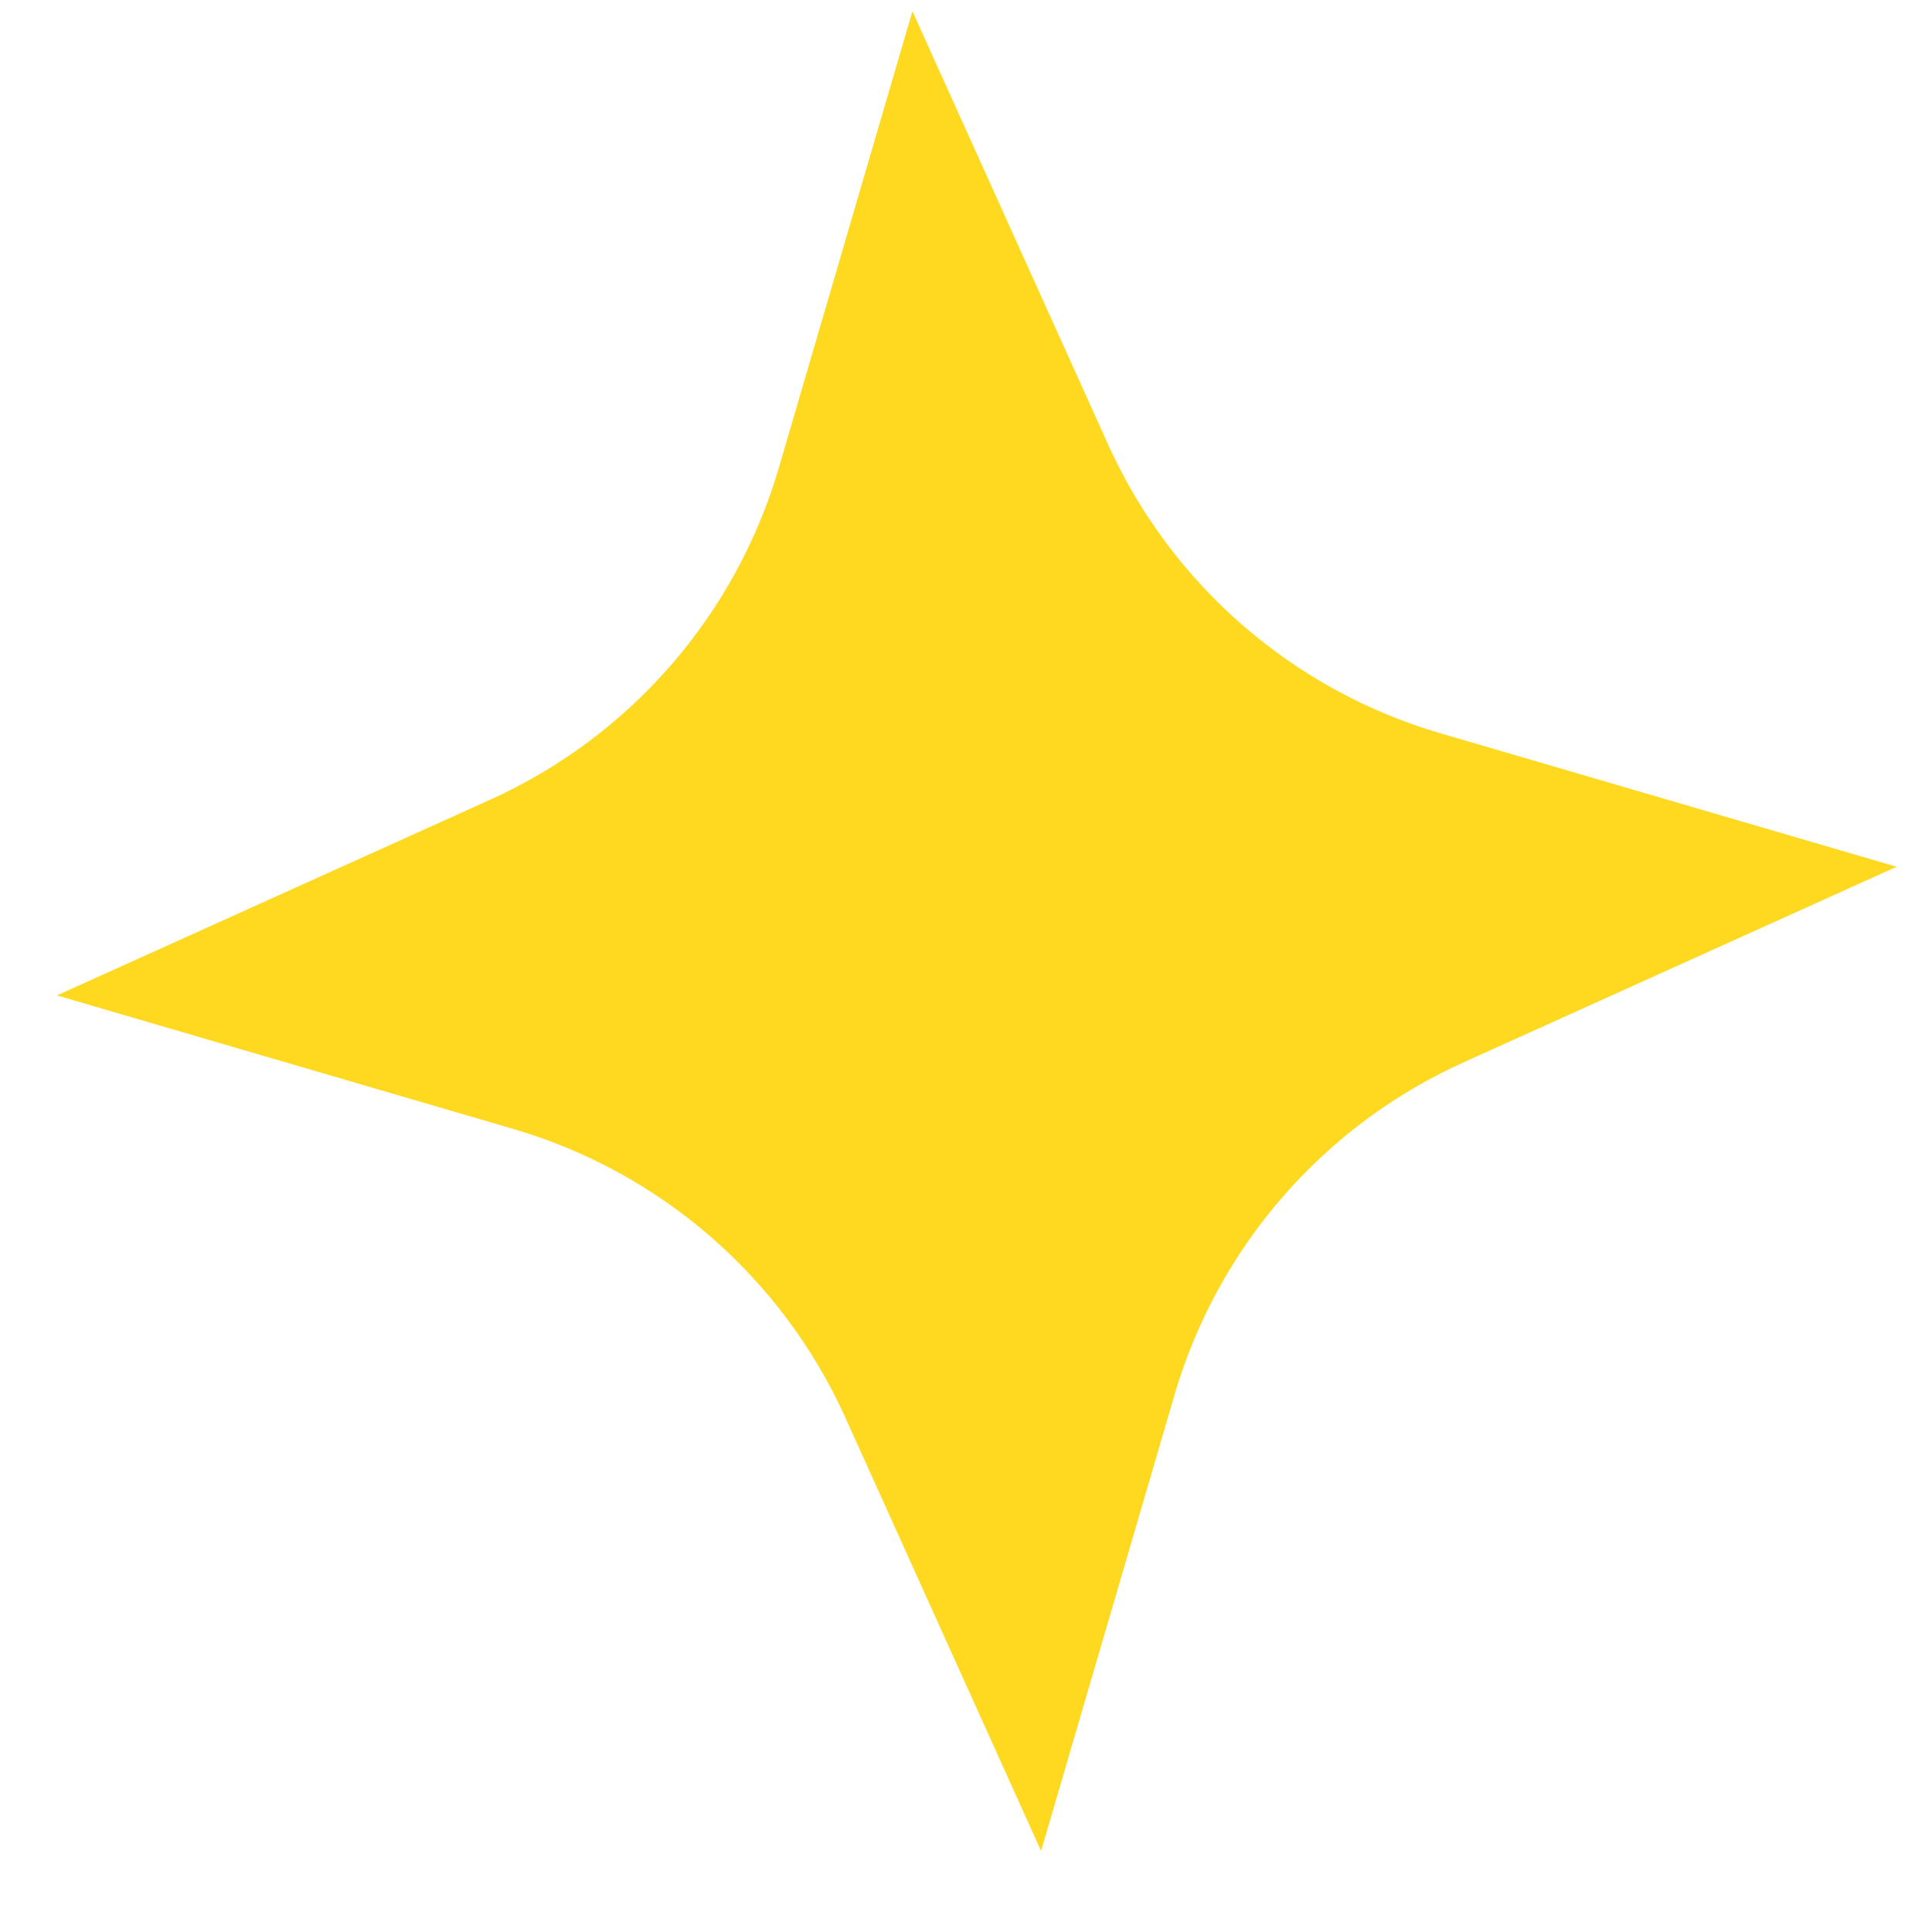
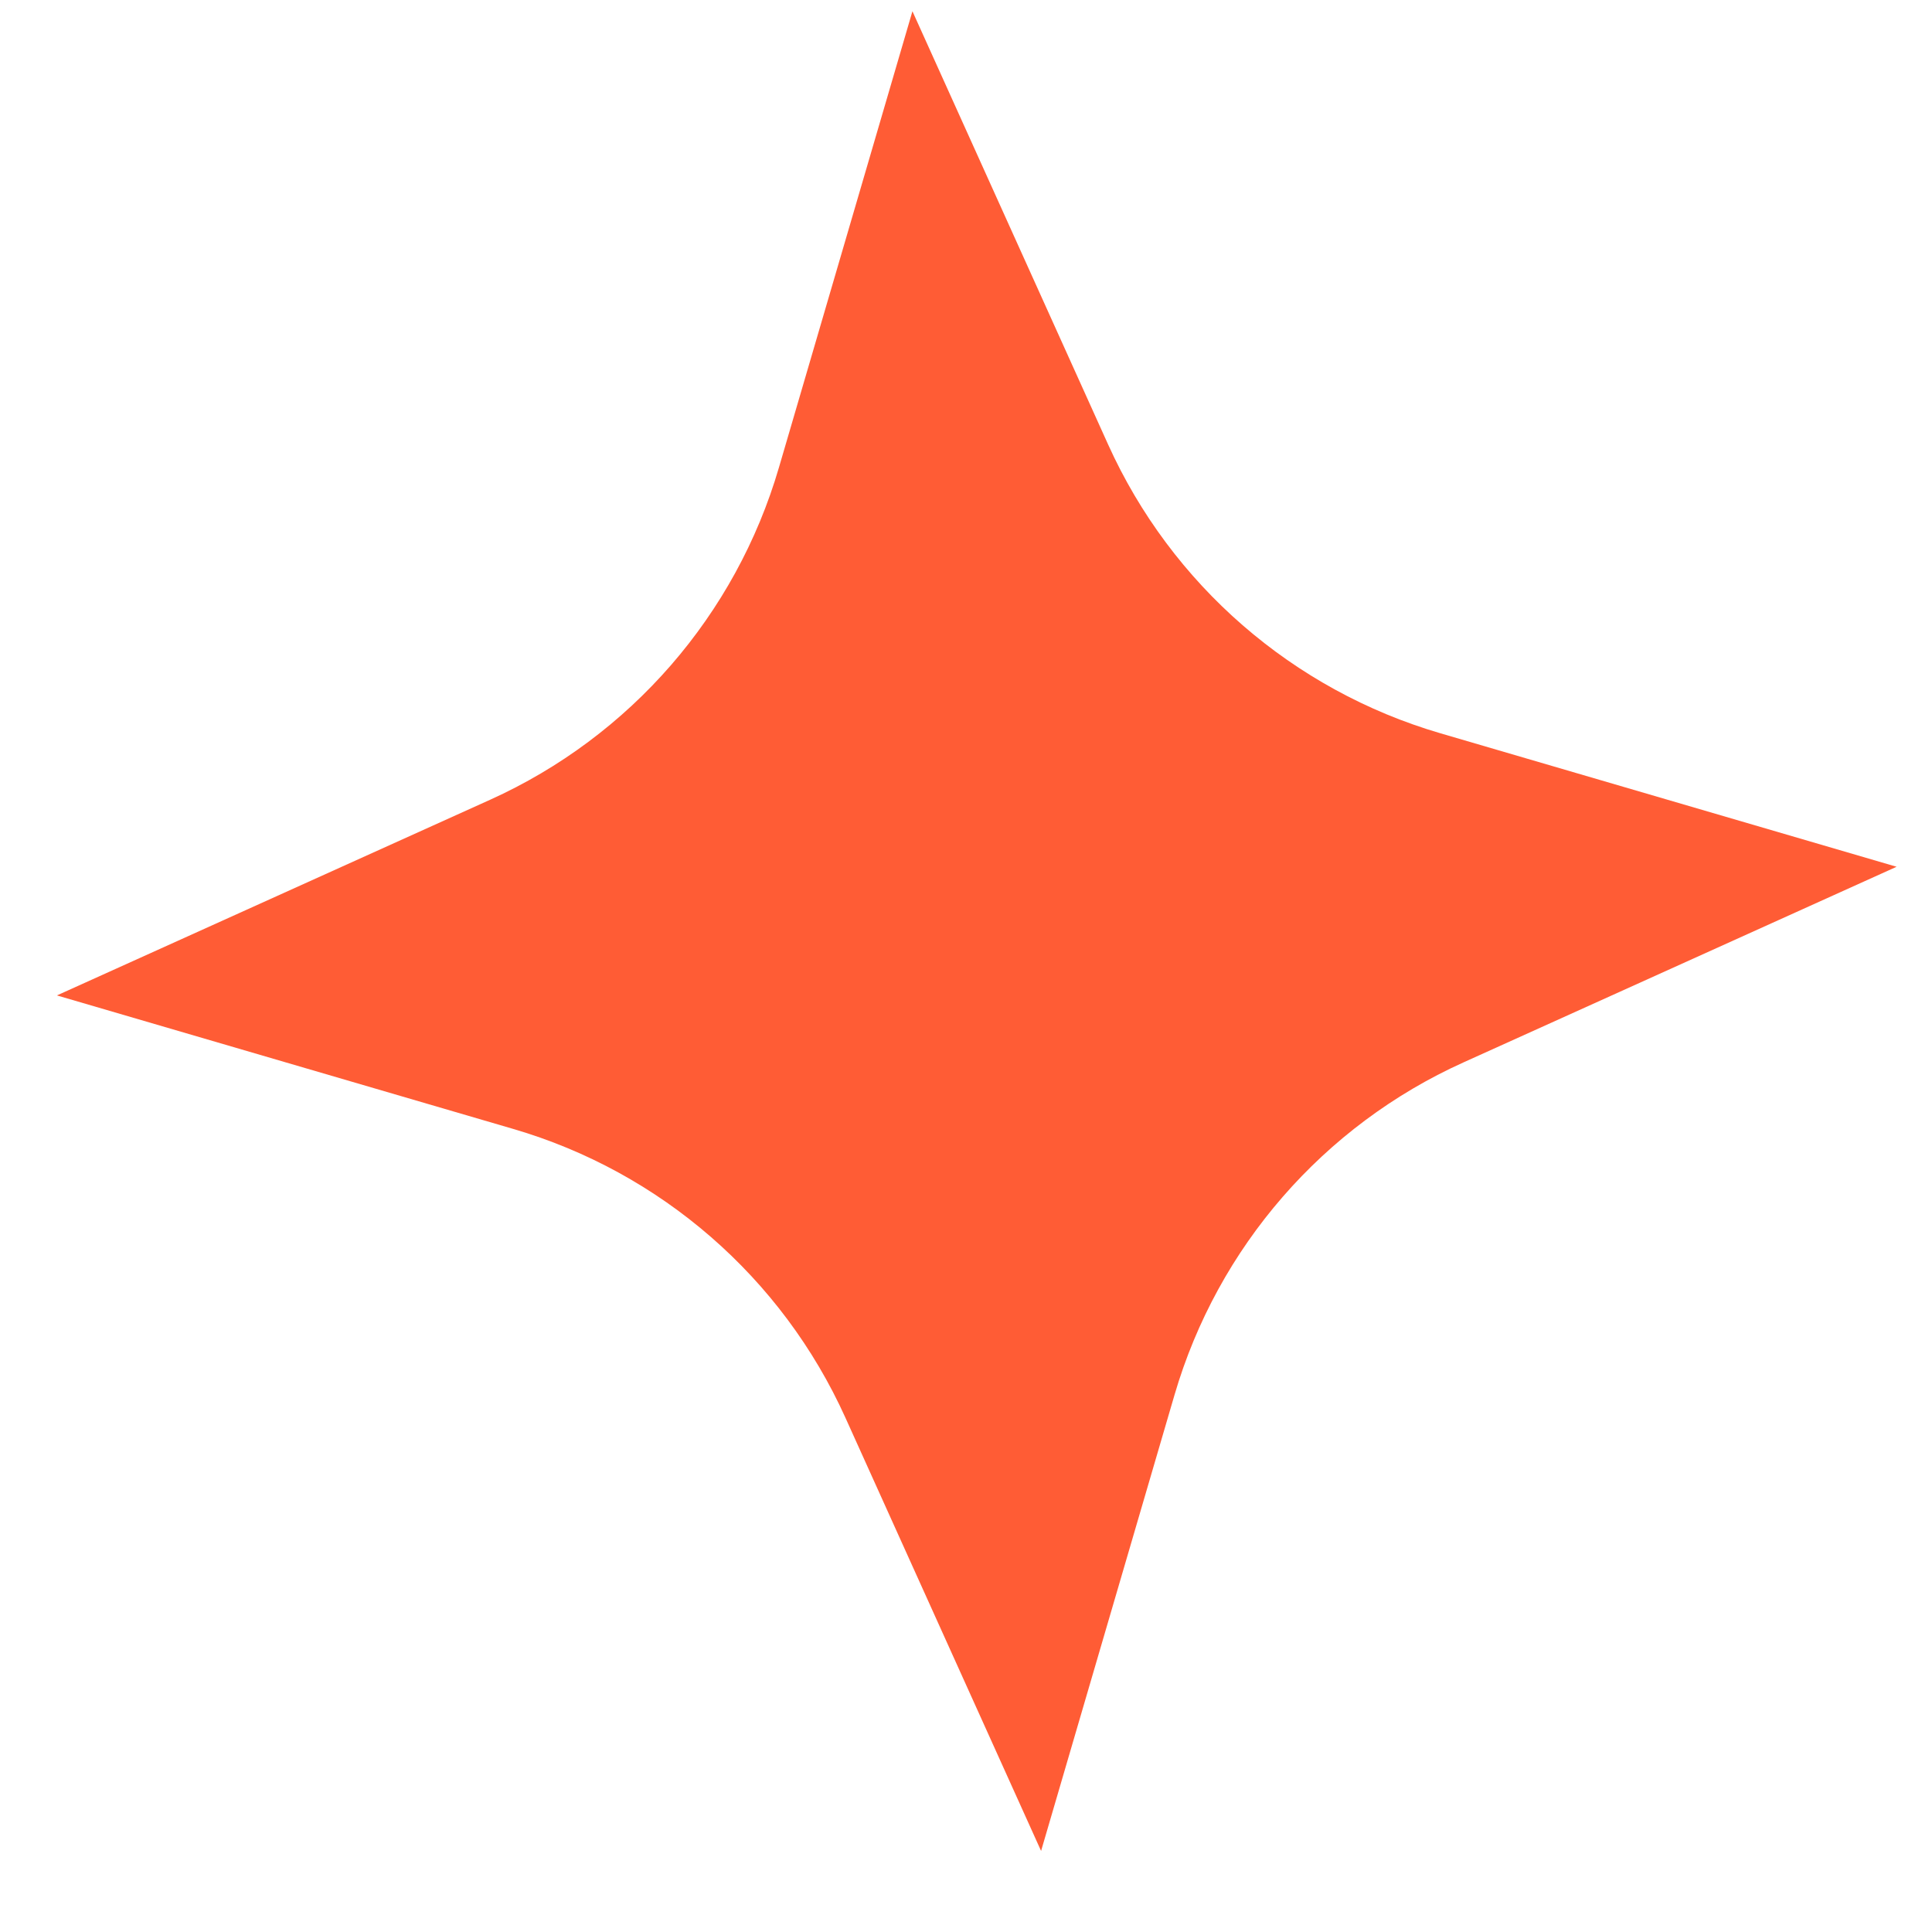
<svg xmlns="http://www.w3.org/2000/svg" width="22" height="22" viewBox="0 0 22 22" fill="none">
-   <path d="M10.39 0.128L12.618 5.061C13.339 6.657 14.721 7.858 16.402 8.35L21.597 9.87L16.664 12.098C15.068 12.819 13.867 14.201 13.375 15.882L11.855 21.077L9.627 16.144C8.906 14.548 7.524 13.346 5.843 12.855L0.648 11.335L5.581 9.107C7.177 8.386 8.379 7.004 8.87 5.323L10.39 0.128Z" fill="#FED91F" />
+   <path d="M10.39 0.128L12.618 5.061C13.339 6.657 14.721 7.858 16.402 8.35L21.597 9.87L16.664 12.098C15.068 12.819 13.867 14.201 13.375 15.882L11.855 21.077L9.627 16.144C8.906 14.548 7.524 13.346 5.843 12.855L0.648 11.335L5.581 9.107C7.177 8.386 8.379 7.004 8.87 5.323L10.39 0.128Z" fill="#FF5C35" />
</svg>
